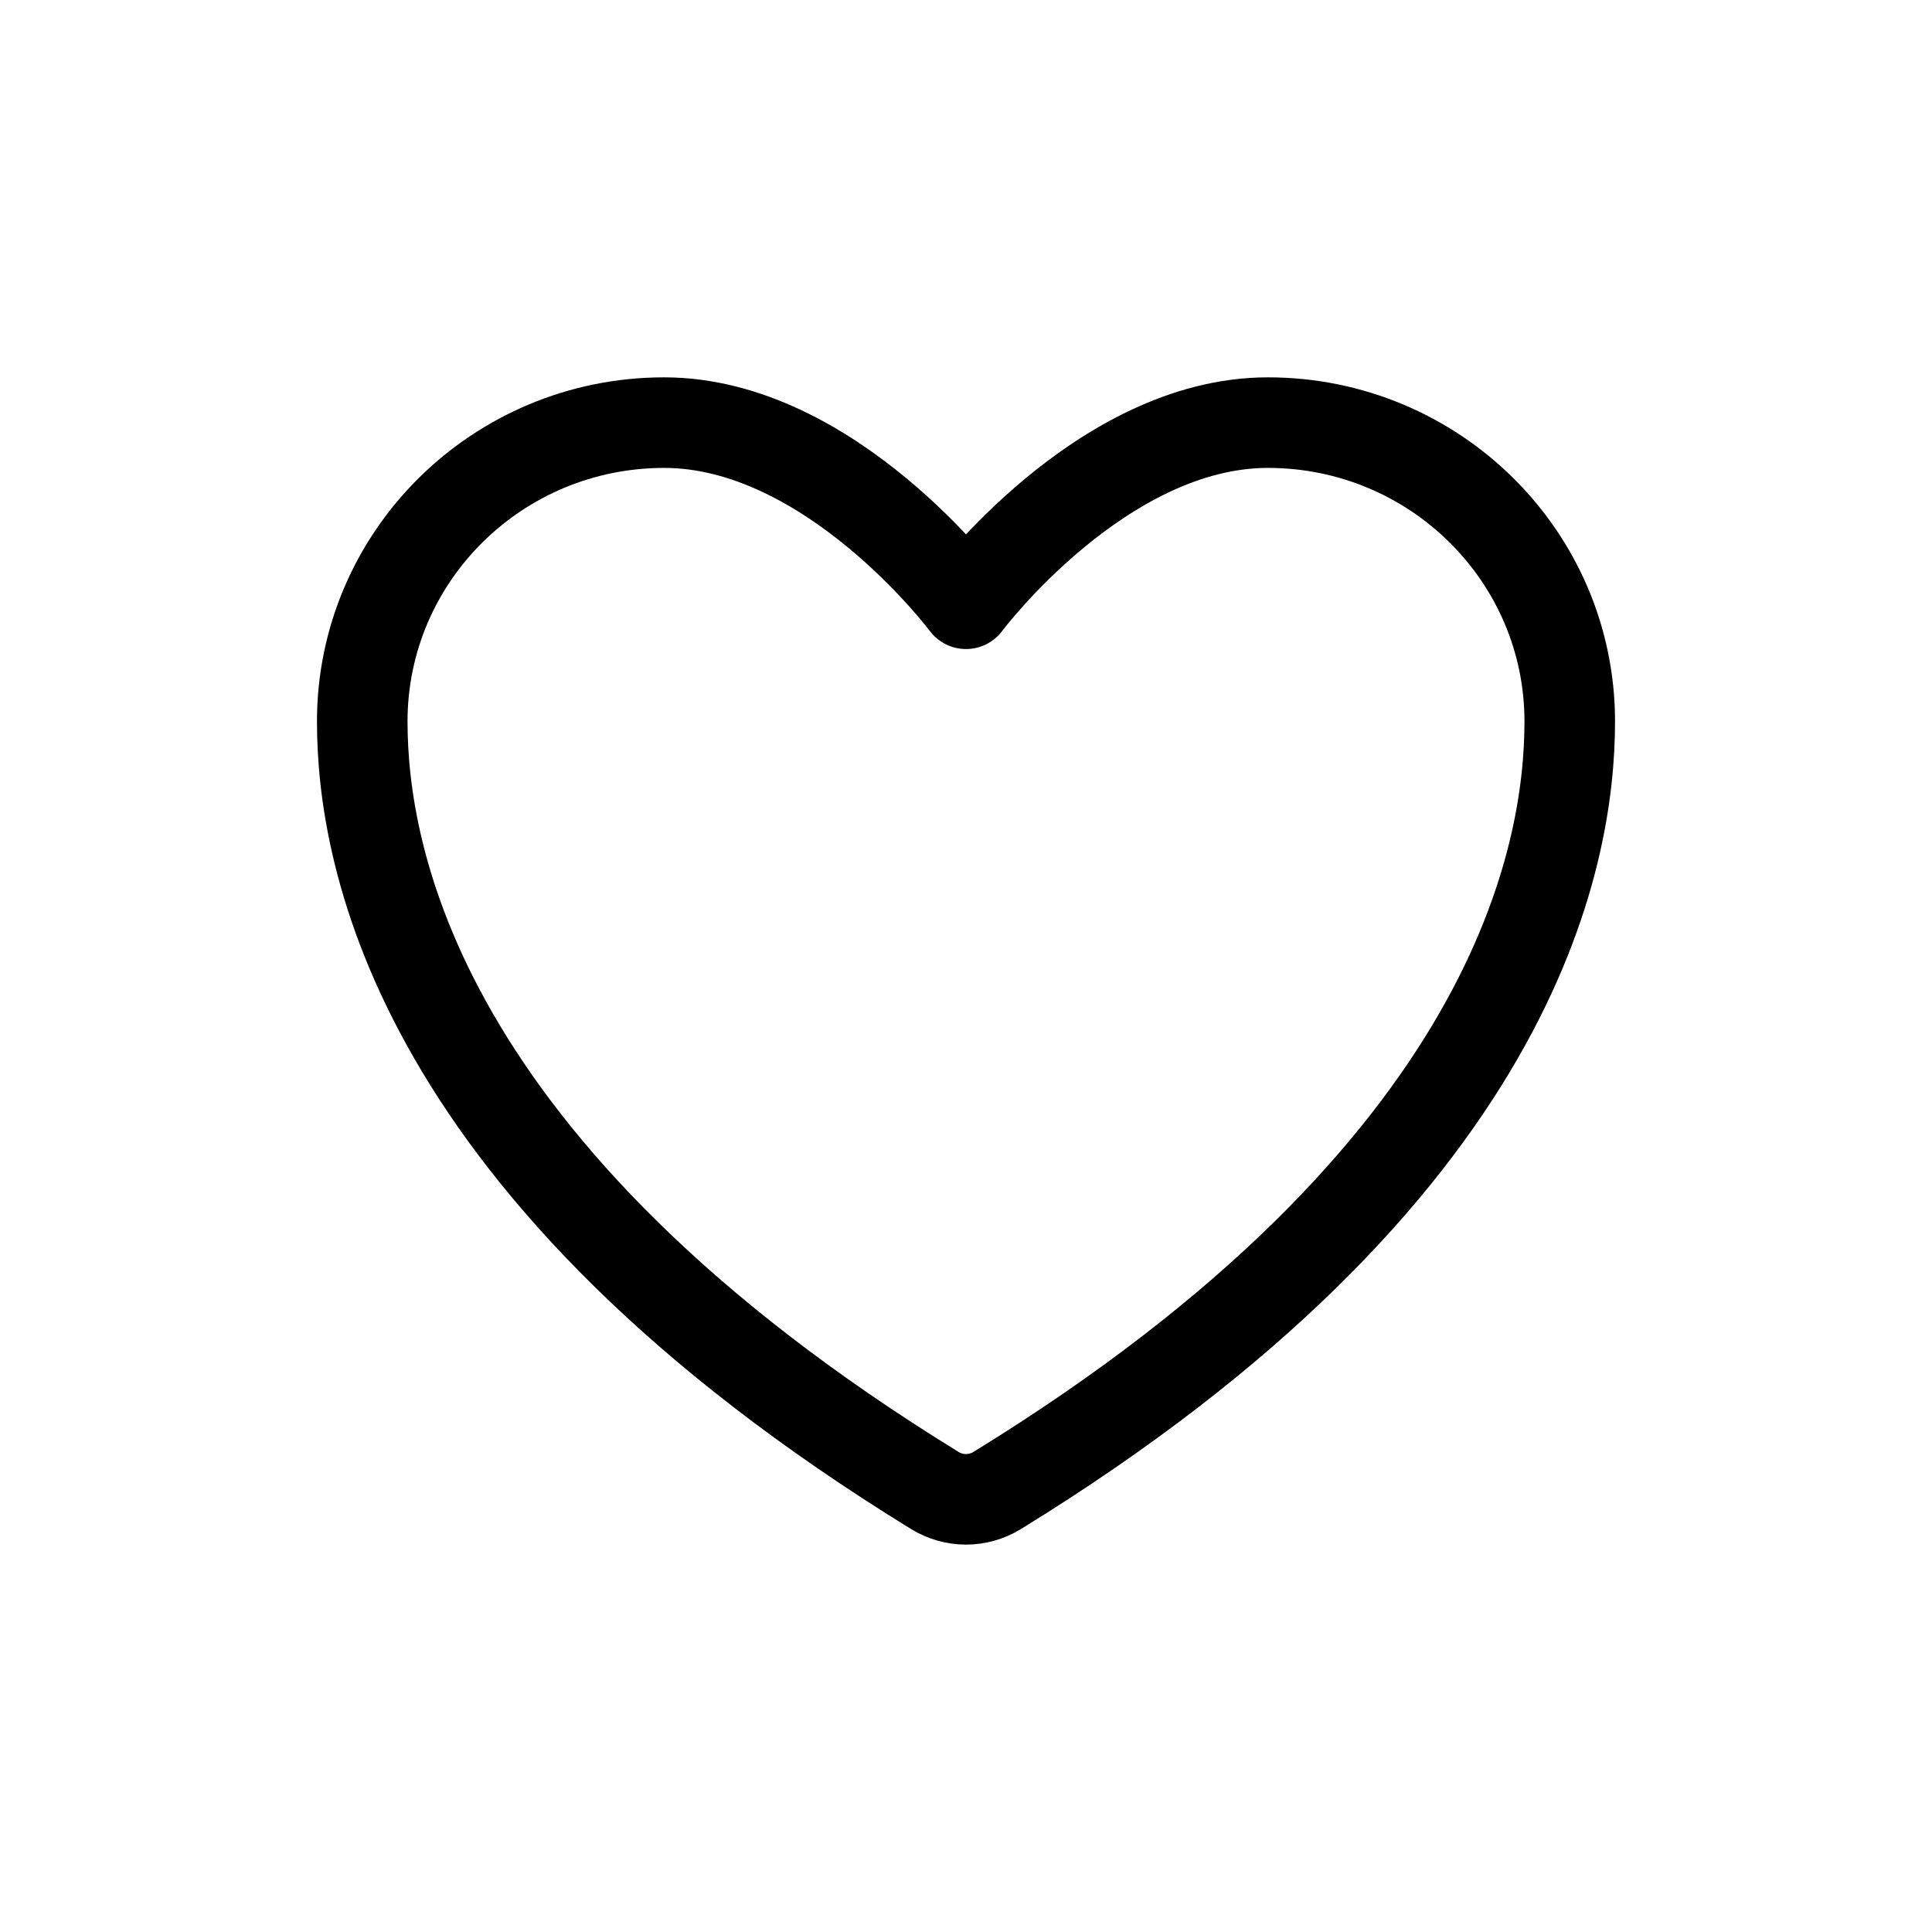
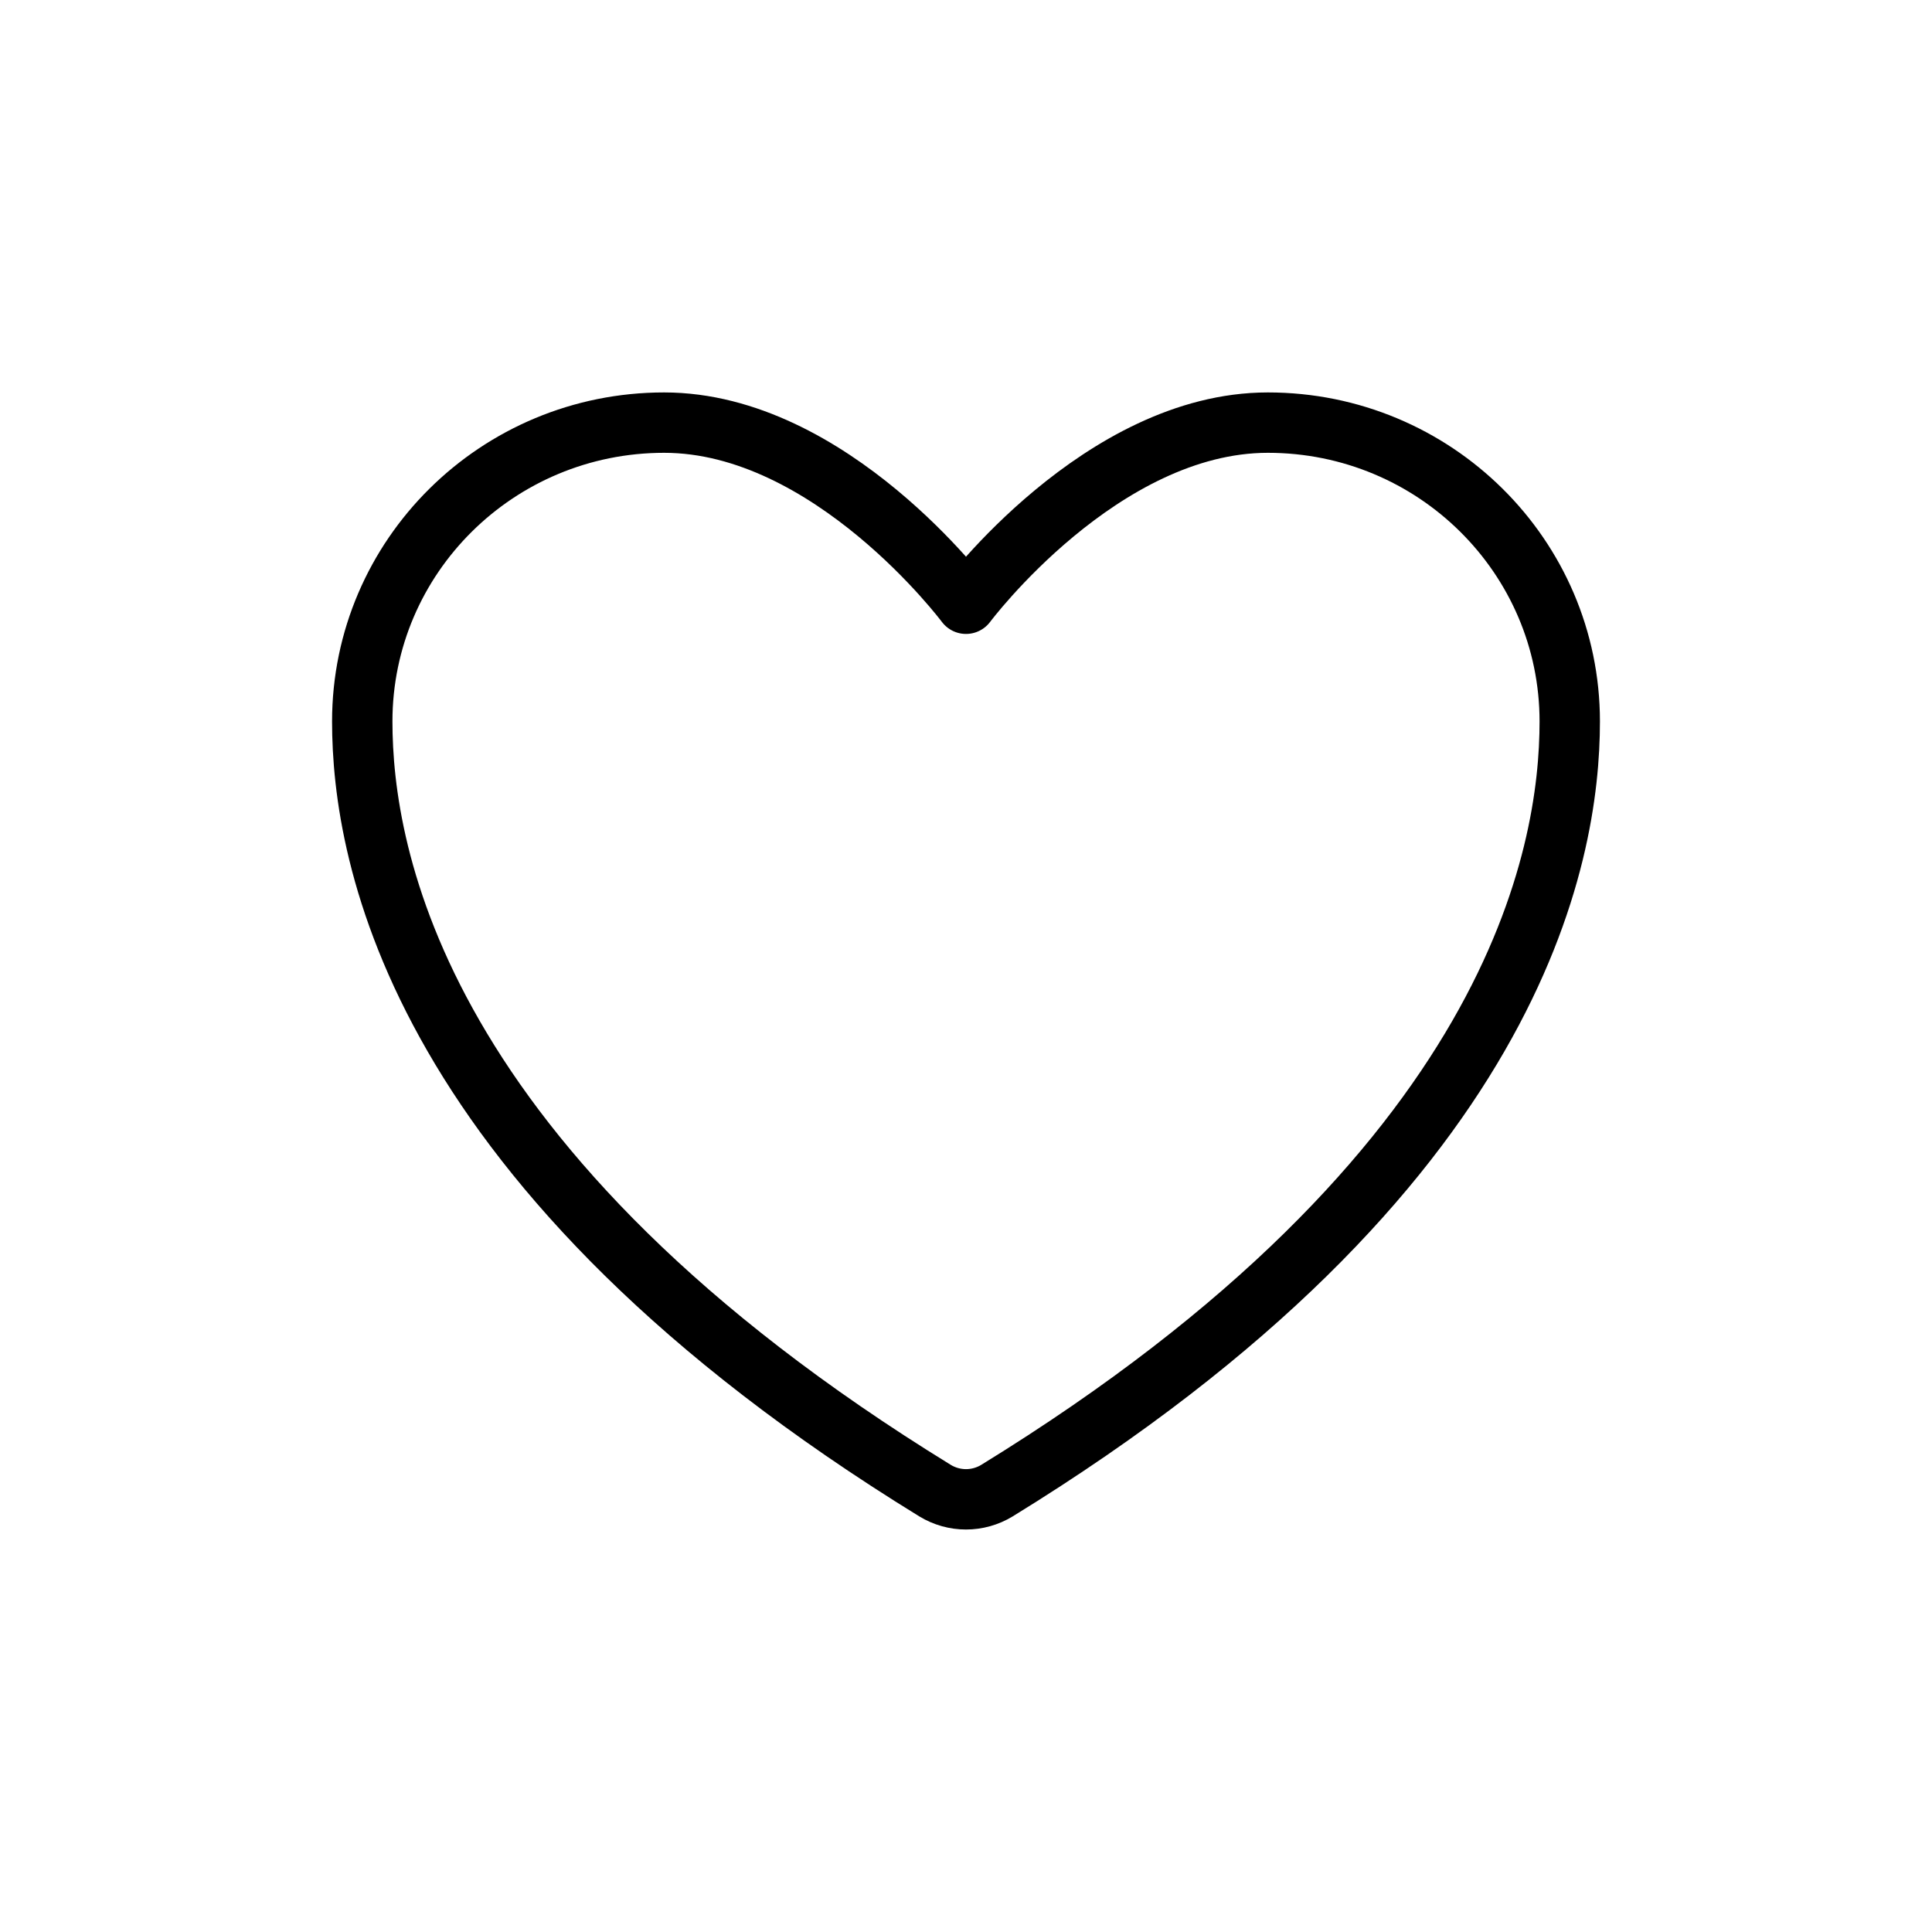
<svg xmlns="http://www.w3.org/2000/svg" width="32" height="32" fill="none">
-   <path stroke="#000" stroke-linecap="round" stroke-linejoin="round" stroke-width="1.5" d="M11 7c-2.761 0-5 2.216-5 4.95 0 2.207.875 7.445 9.488 12.74a.985.985 0 0 0 1.024 0C25.125 19.395 26 14.157 26 11.95 26 9.216 23.761 7 21 7s-5 3-5 3-2.239-3-5-3Z" />
+   <path stroke="#000" stroke-linecap="round" stroke-linejoin="round" strokeWidth="1.5" d="M11 7c-2.761 0-5 2.216-5 4.95 0 2.207.875 7.445 9.488 12.74a.985.985 0 0 0 1.024 0C25.125 19.395 26 14.157 26 11.95 26 9.216 23.761 7 21 7s-5 3-5 3-2.239-3-5-3Z" />
</svg>
